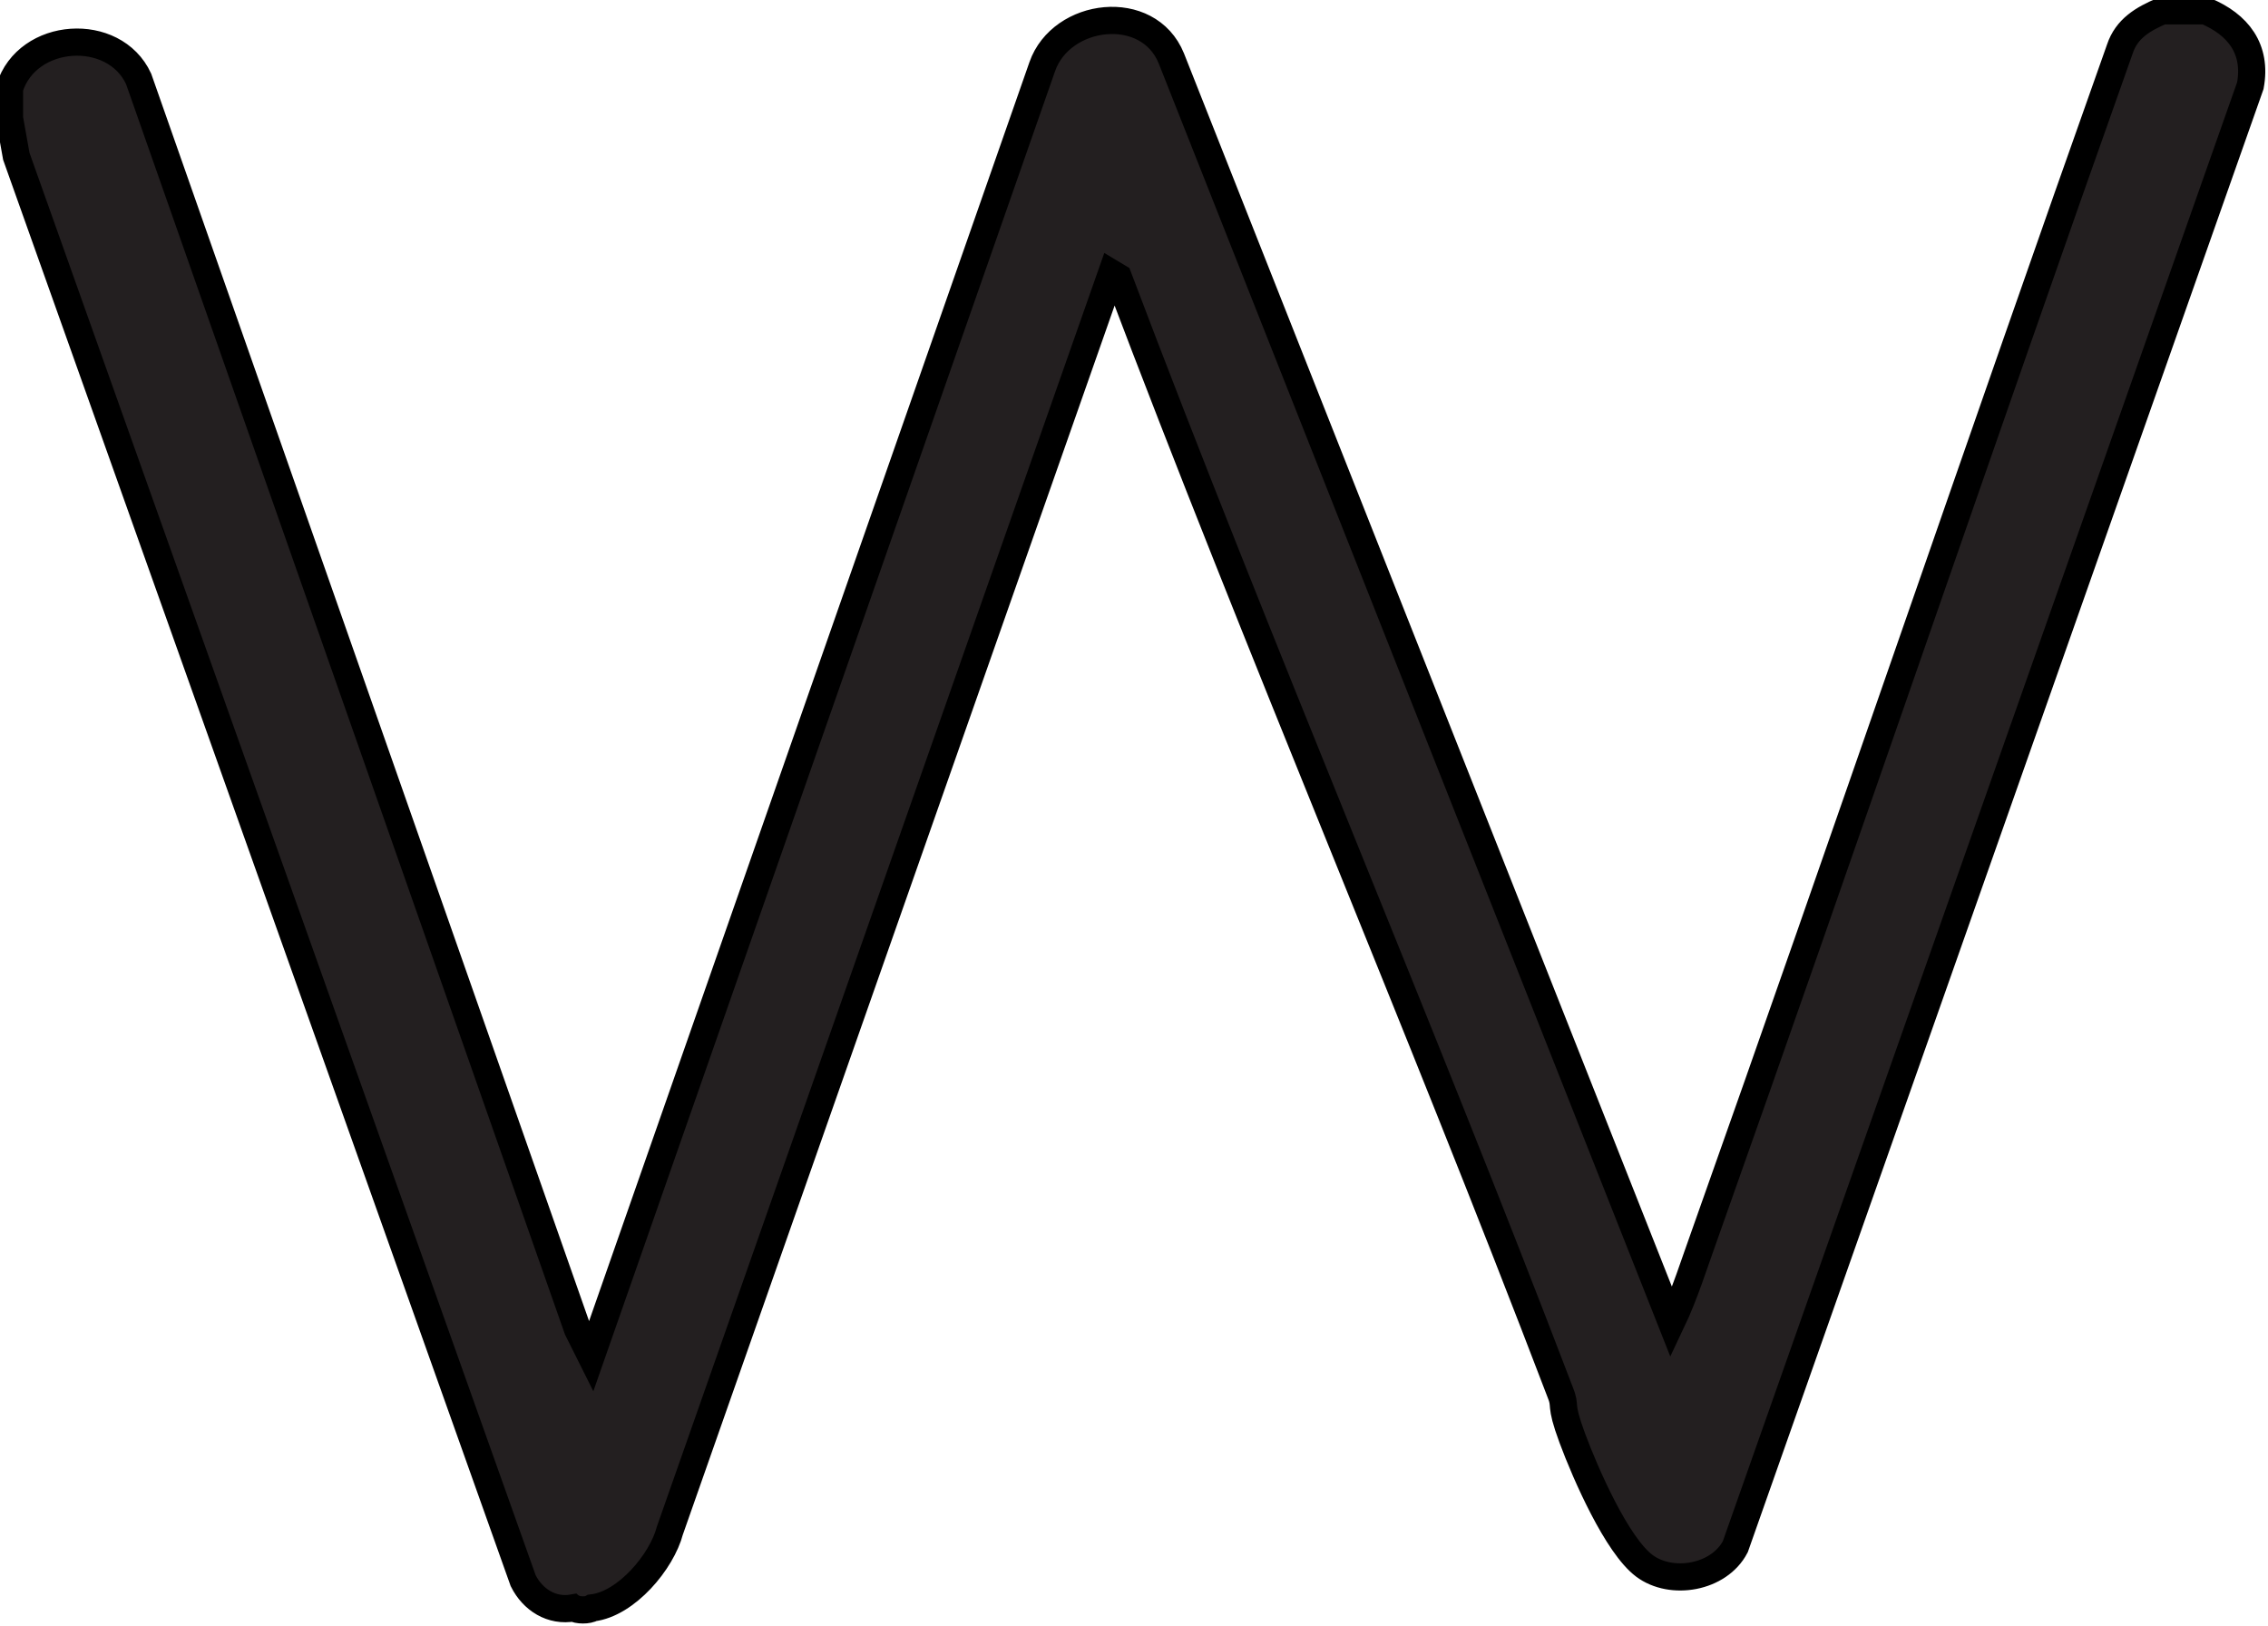
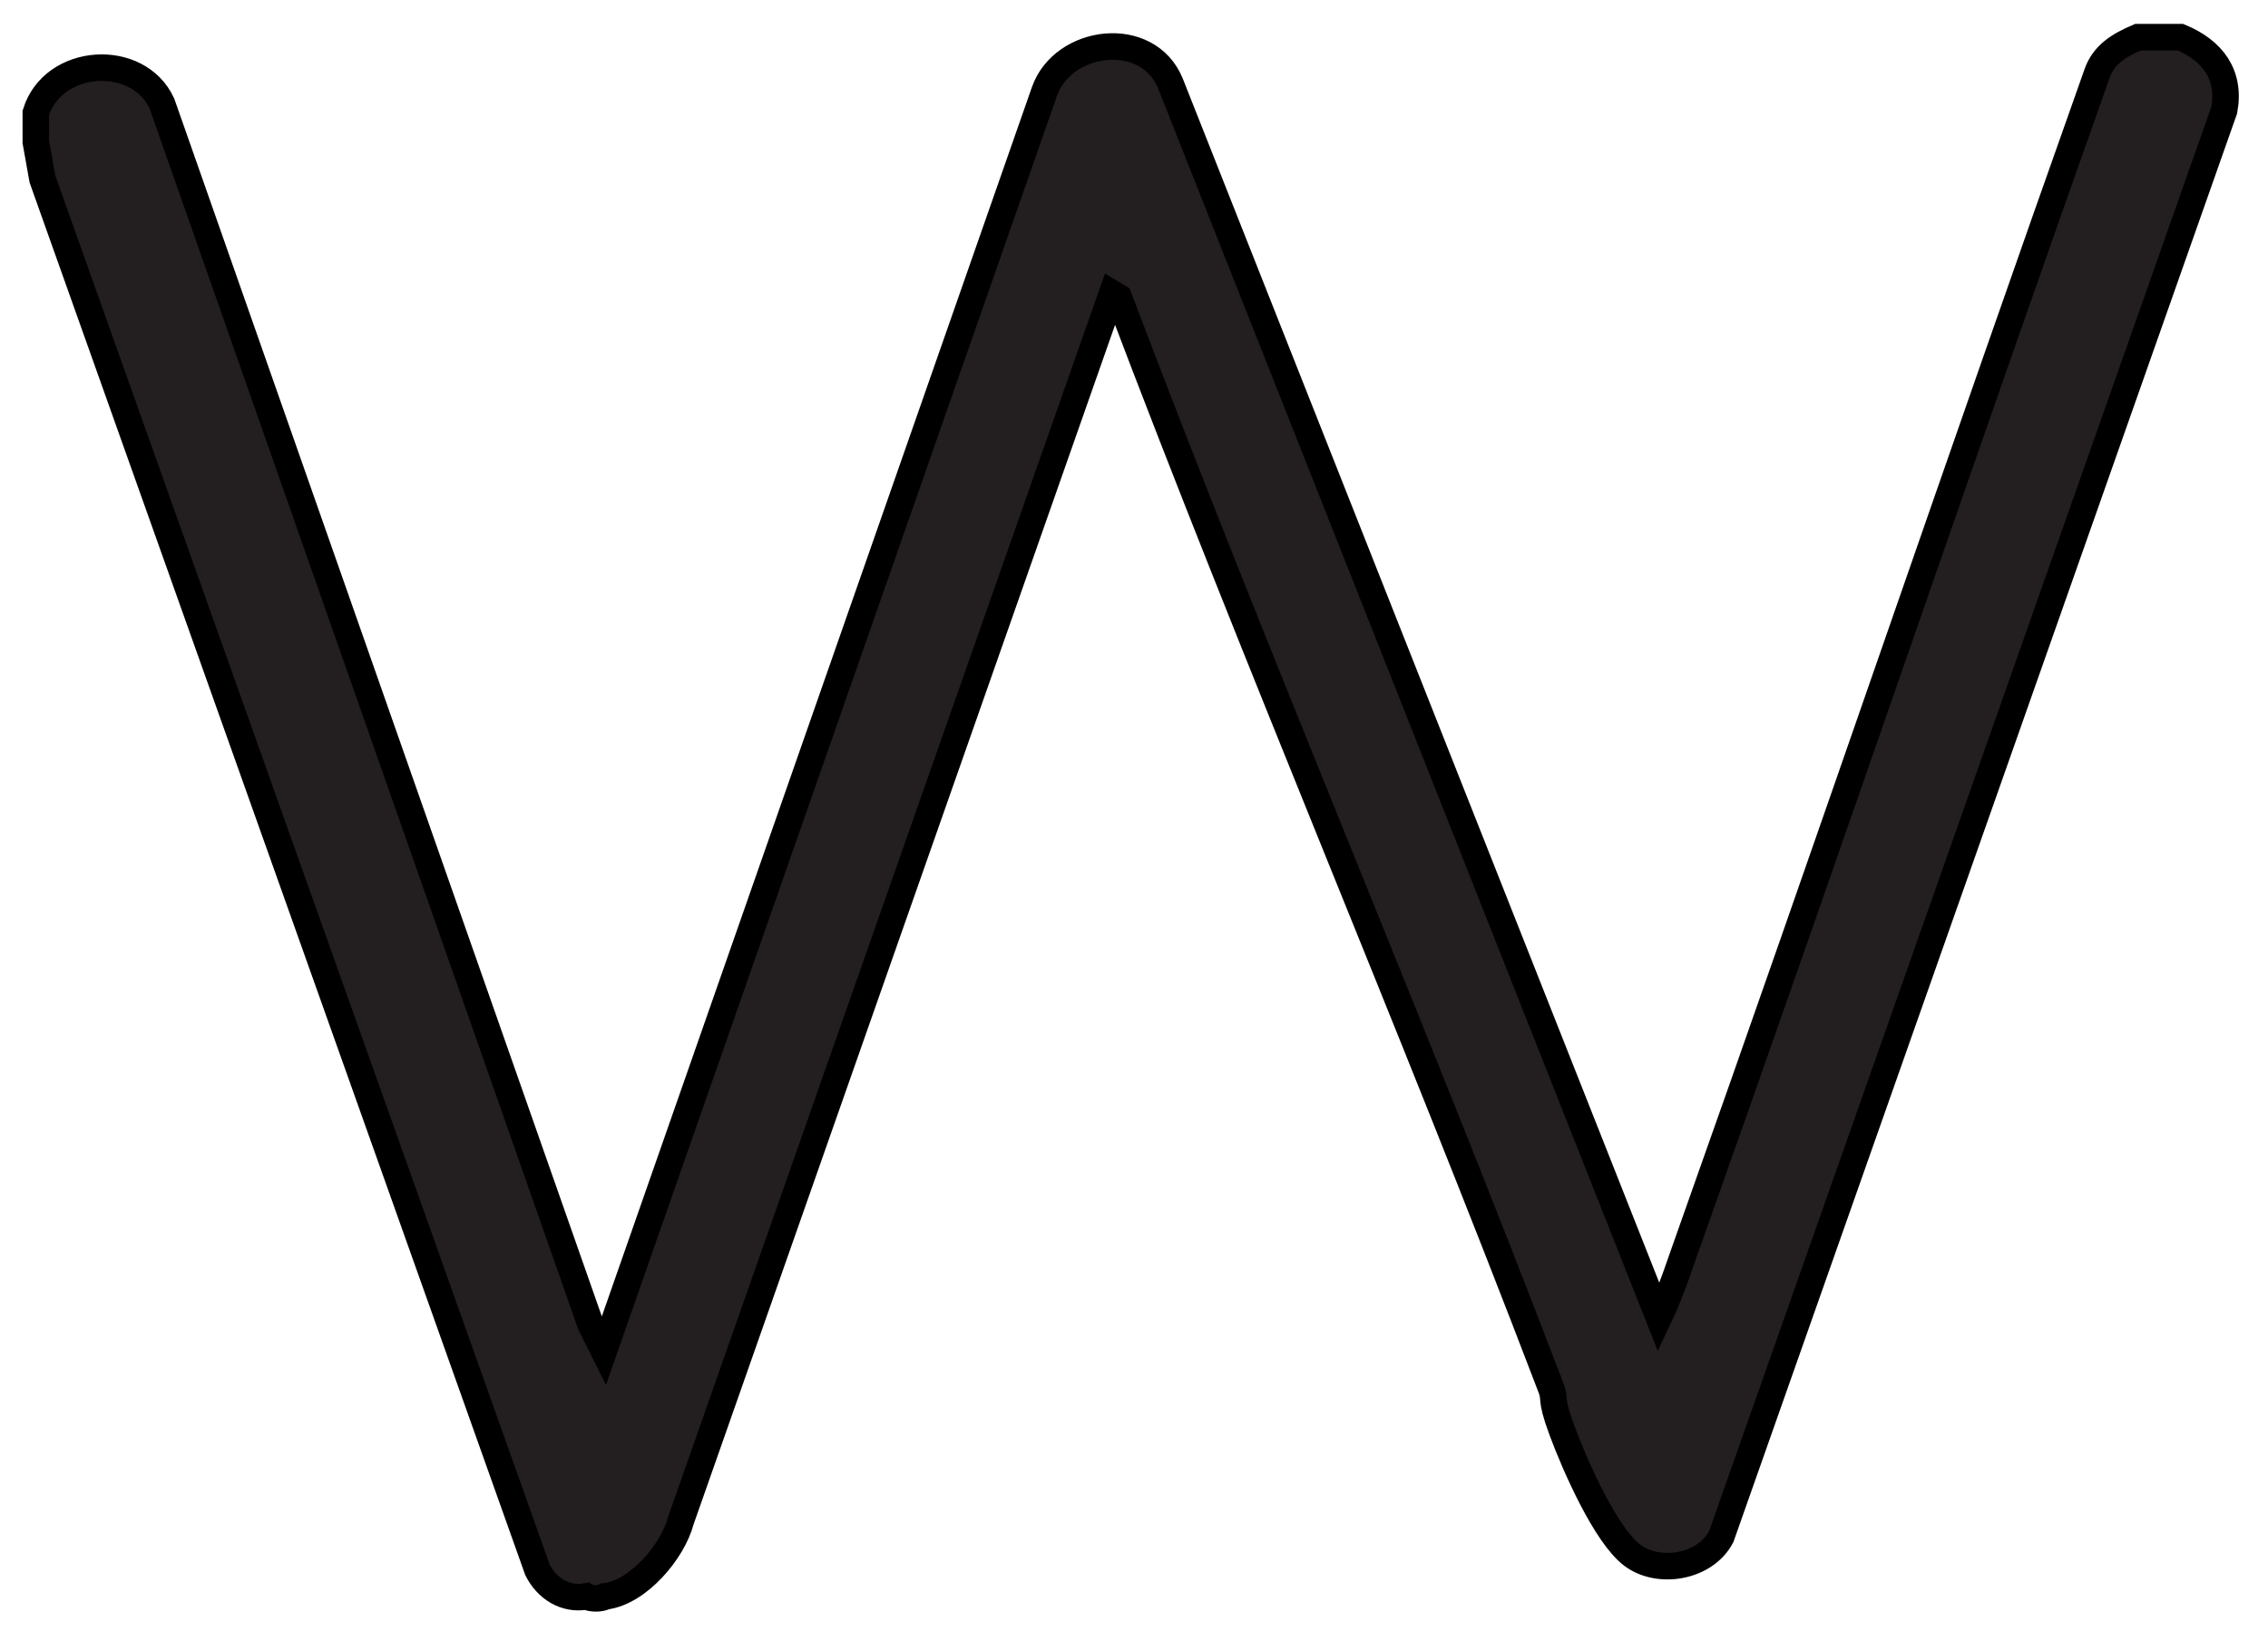
- <svg xmlns="http://www.w3.org/2000/svg" id="Layer_2" version="1.1" viewBox="-1 -1 166.9 119.6">
+ <svg xmlns="http://www.w3.org/2000/svg" id="Layer_2" version="1.1" viewBox="-3 -3 170.9 123.6">
  <defs>
    <style>
      .st1 {
        fill: #231f20;
        stroke: #000;
        stroke-miterlimit: 10;
        stroke-width: 2px;
      }
    </style>
  </defs>
  <path class="st1" d="M161.3-.2c2.4,1,3.8,2.8,3.3,5.5l-37.9,107.5c-1.2,2.3-4.7,2.9-6.7,1.4s-4.3-6.7-5.3-9.4-.4-2.2-.9-3.4c-10.5-27.5-22.1-54.5-32.5-82l-.5-.3-32.5,92.5c-.6,2.3-3.2,5.4-5.7,5.7-.3.2-1.1.2-1.4,0-1.6.3-3-.6-3.7-2L.2,10.5l-.5-2.8v-2.2C1,1.3,7.4.9,9.2,4.8l32.3,92,1,2L75.7,3.9c1.4-4,7.8-4.8,9.5-.6l36.8,93c1-2.1,1.7-4.4,2.5-6.6,10.3-29,20.2-58.1,30.5-87.1.5-1.5,1.7-2.2,3.1-2.8h3.1Z" />
</svg>
